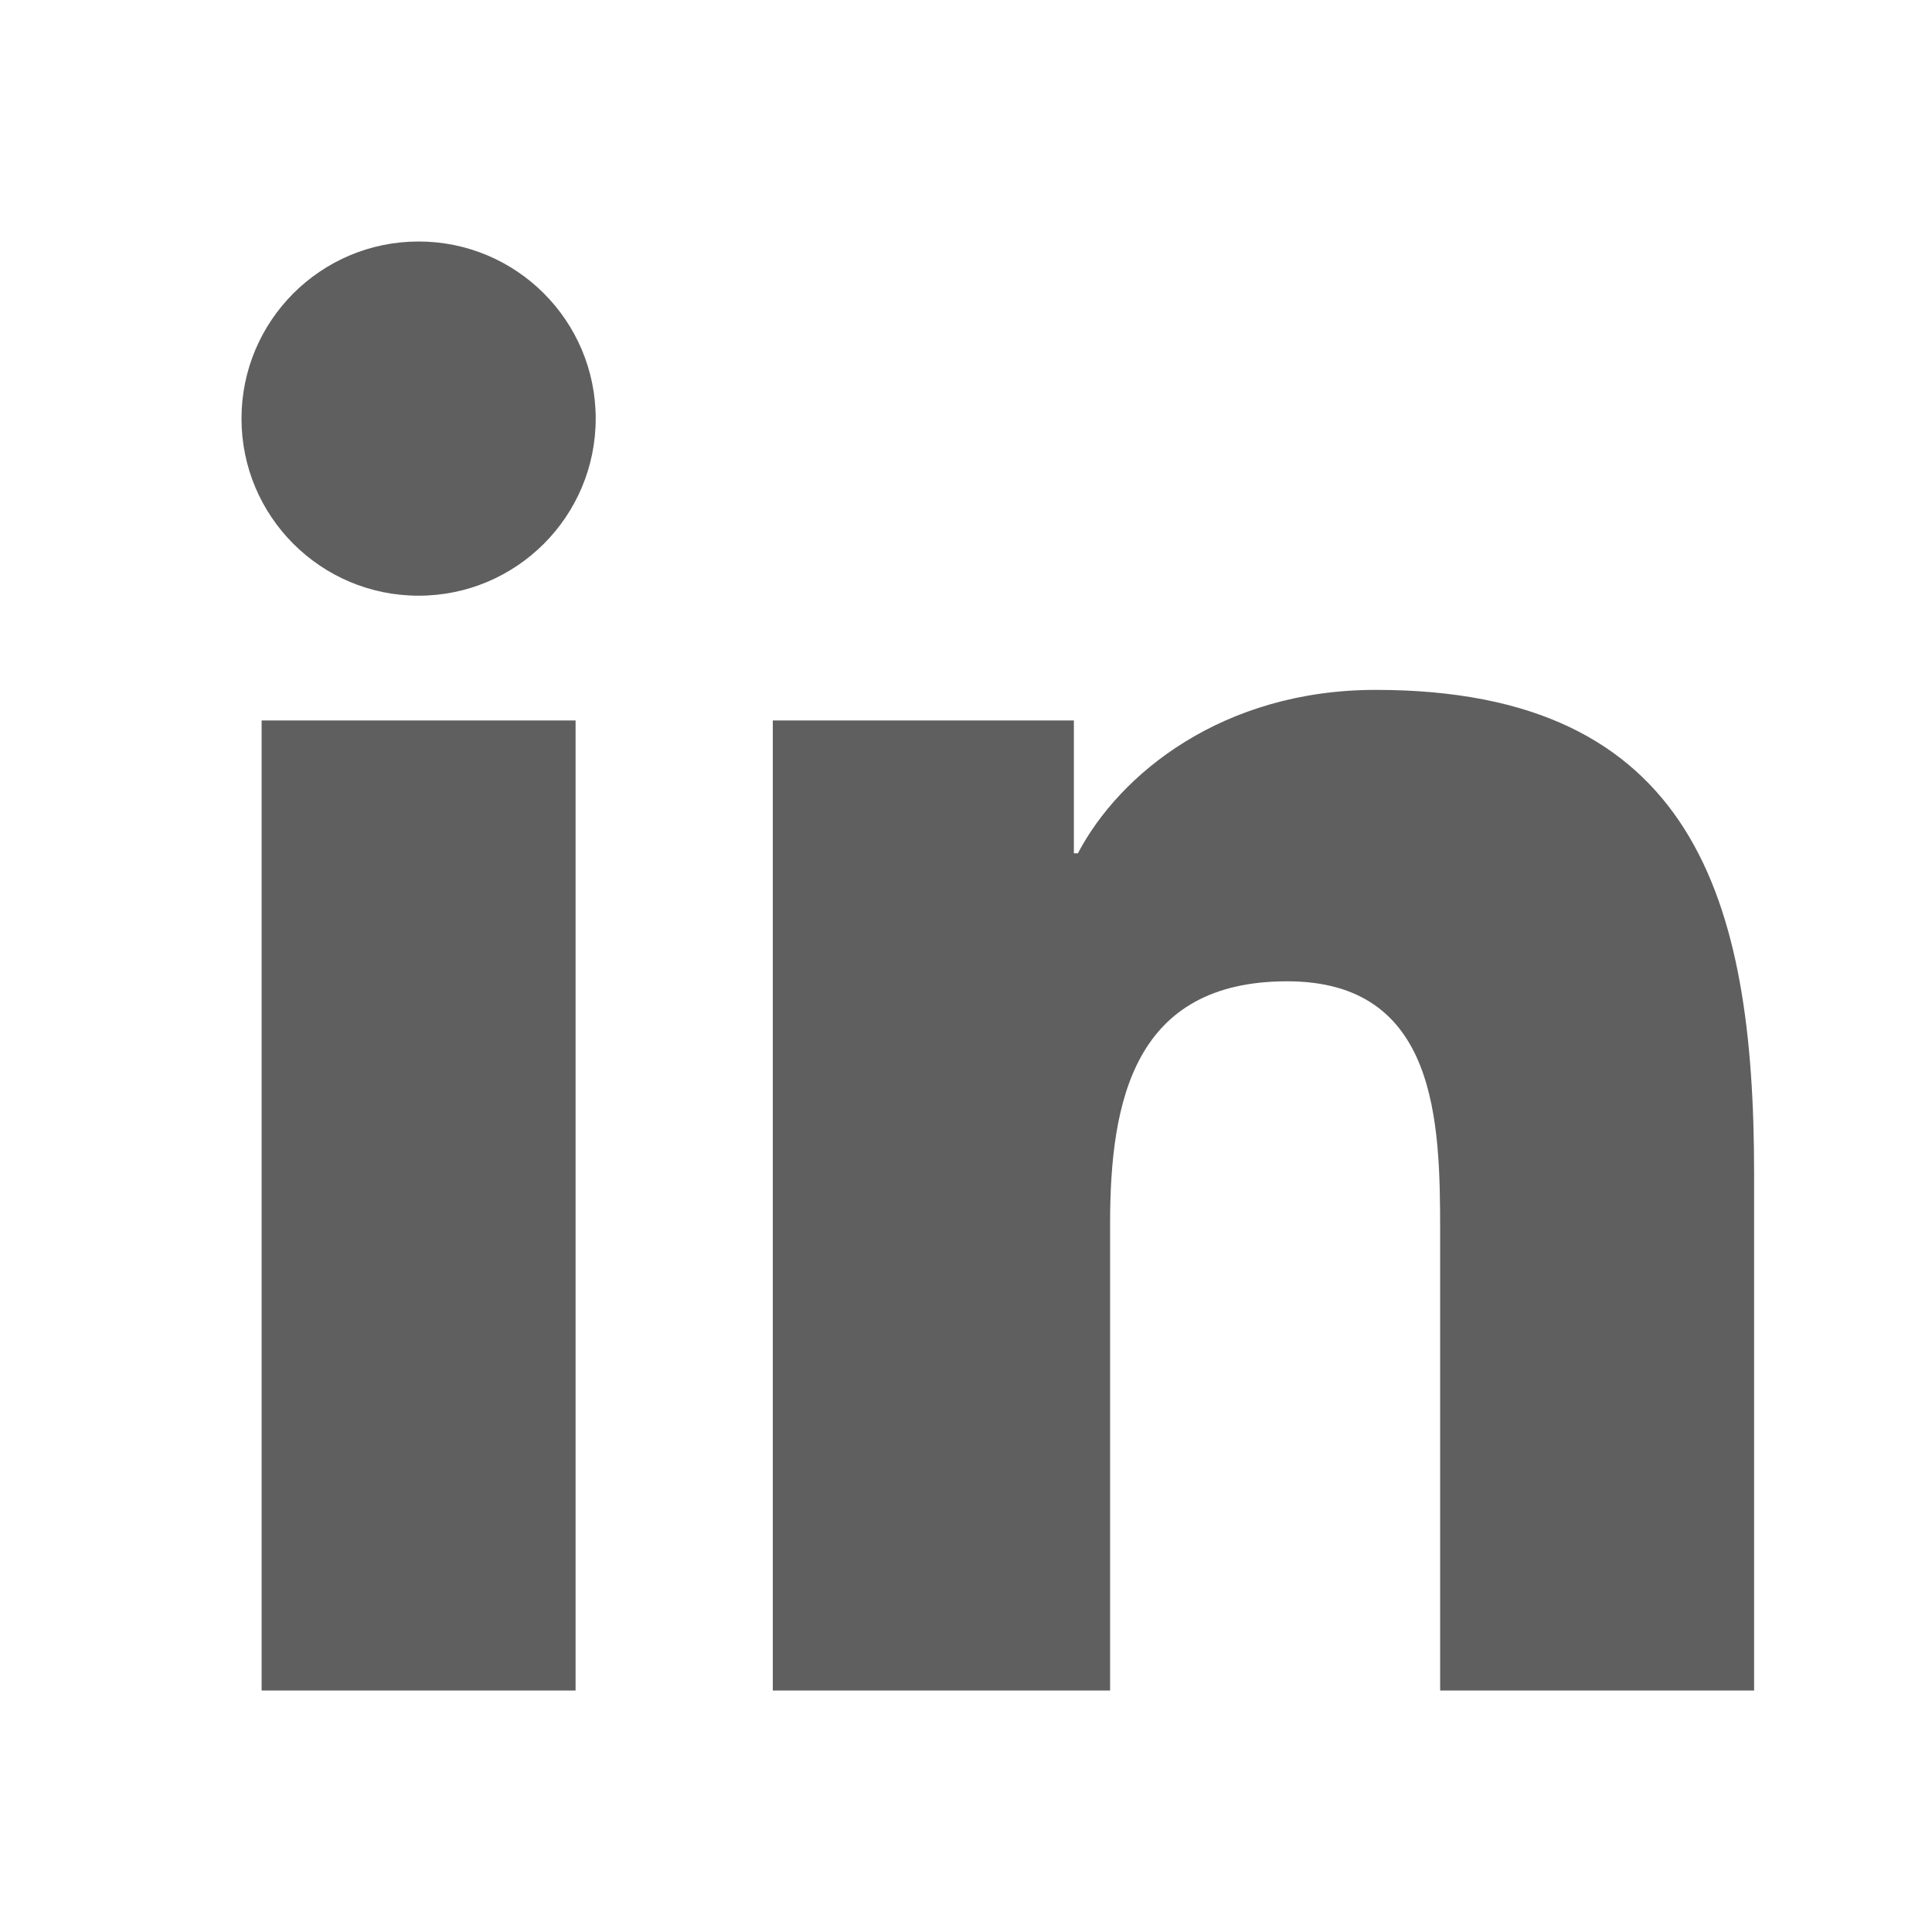
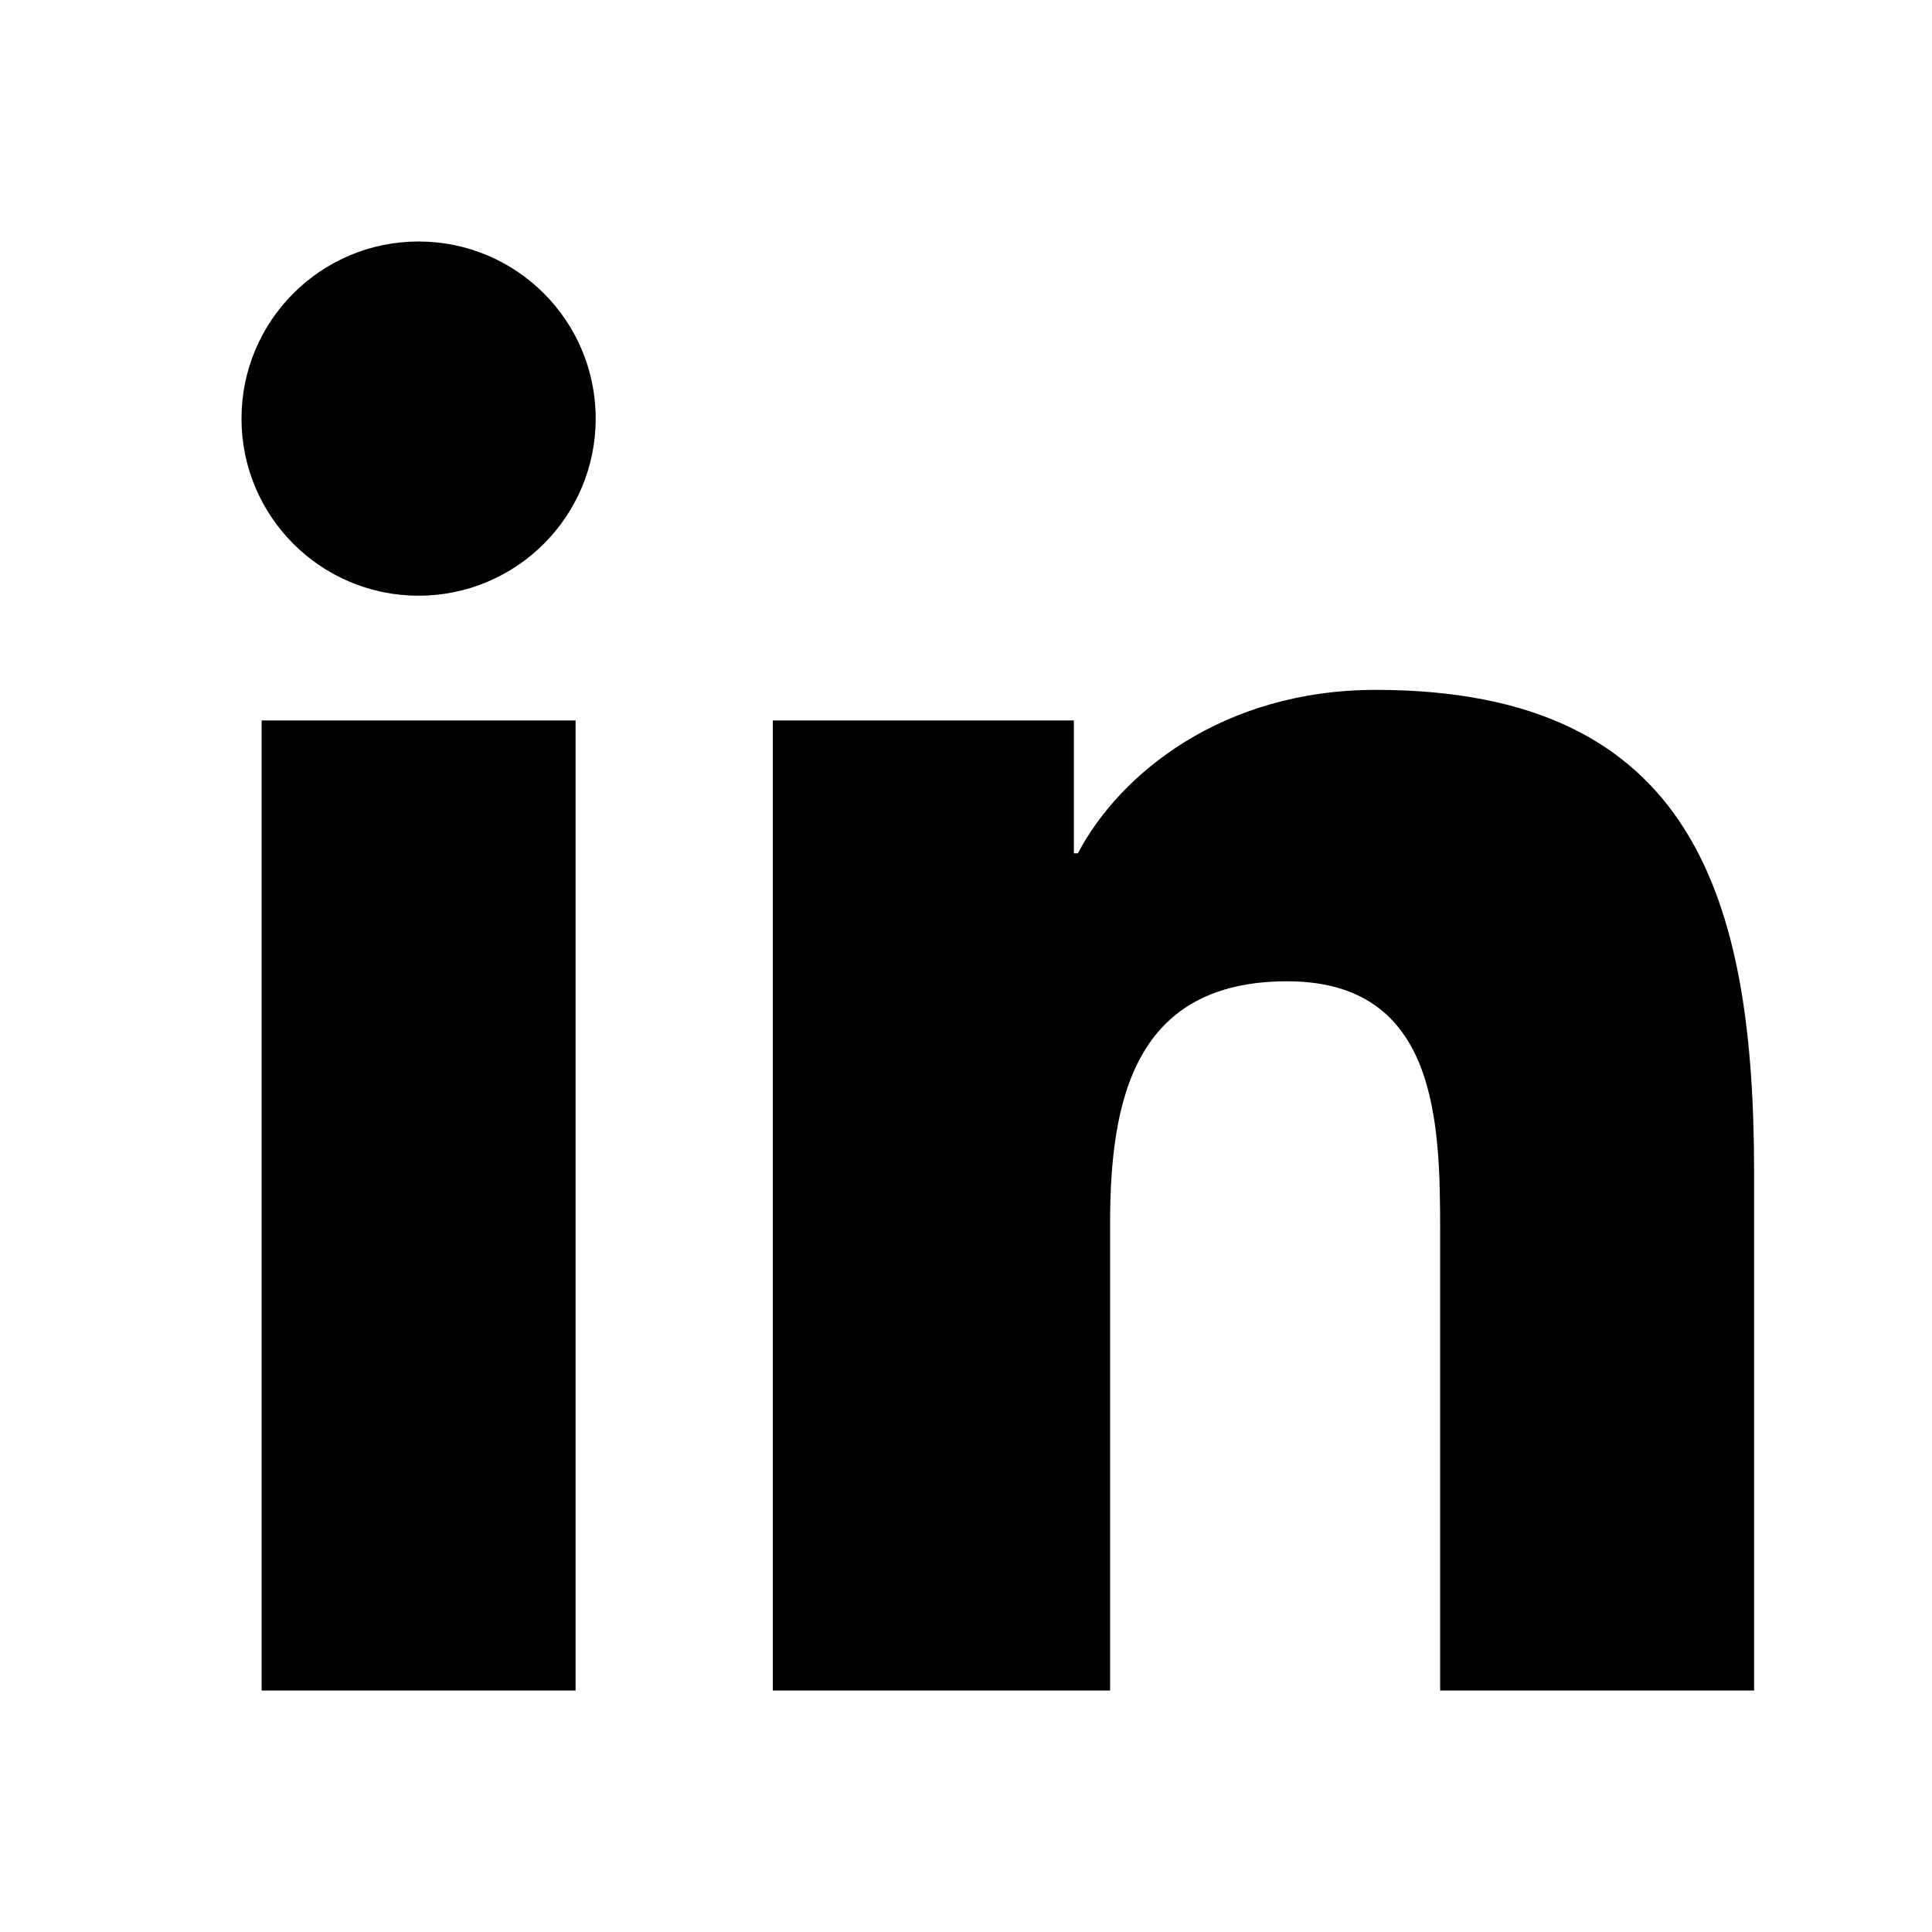
- <svg xmlns="http://www.w3.org/2000/svg" viewBox="0 0 24 24" fill="#5f5f5f">
+ <svg xmlns="http://www.w3.org/2000/svg" viewBox="0 0 24 24" fill="currentColor">
  <path d="M5.2 3A2.2 2.2 0 1 0 5.2 7.4 2.2 2.2 0 0 0 5.2 3ZM3.25 8.95h3.9V21h-3.9V8.95ZM9.6 8.95h3.74v1.65h.05c.52-.99 1.8-2.03 3.7-2.03 3.96 0 4.7 2.61 4.7 6V21h-3.9v-5.7c0-1.36-.03-3.11-1.9-3.11-1.9 0-2.2 1.48-2.2 3.01V21H9.6V8.95Z" />
</svg>
